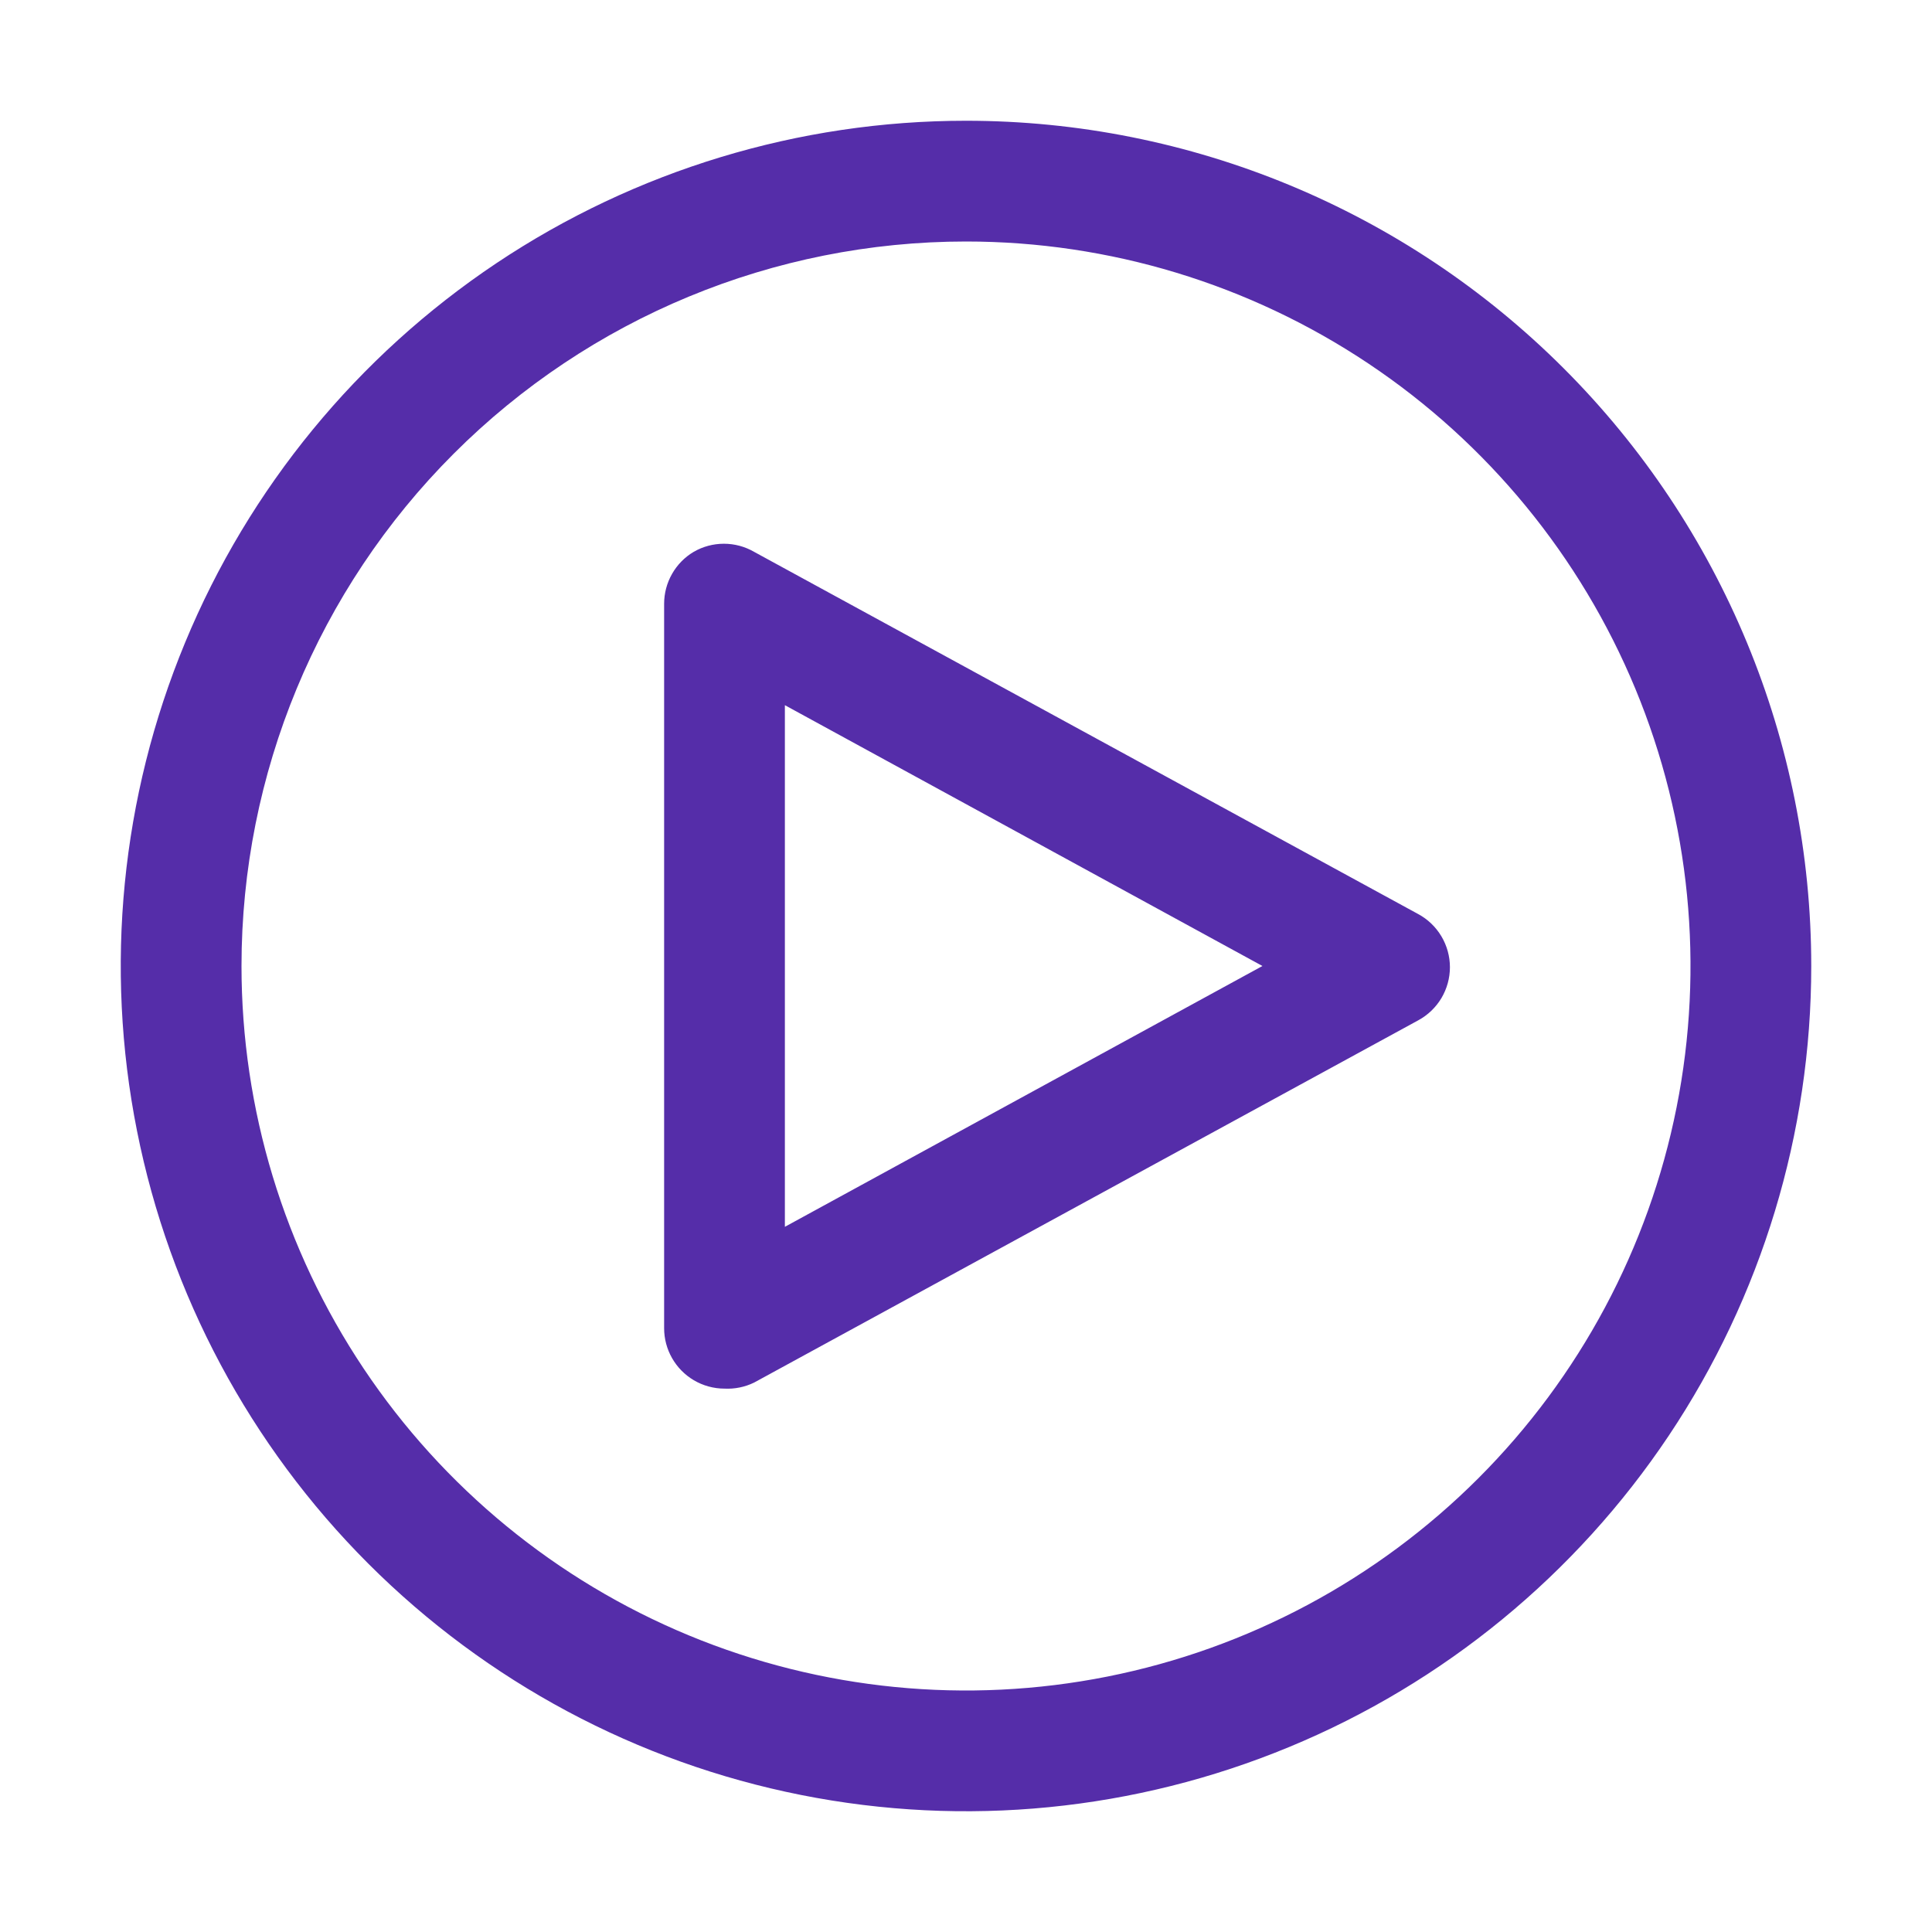
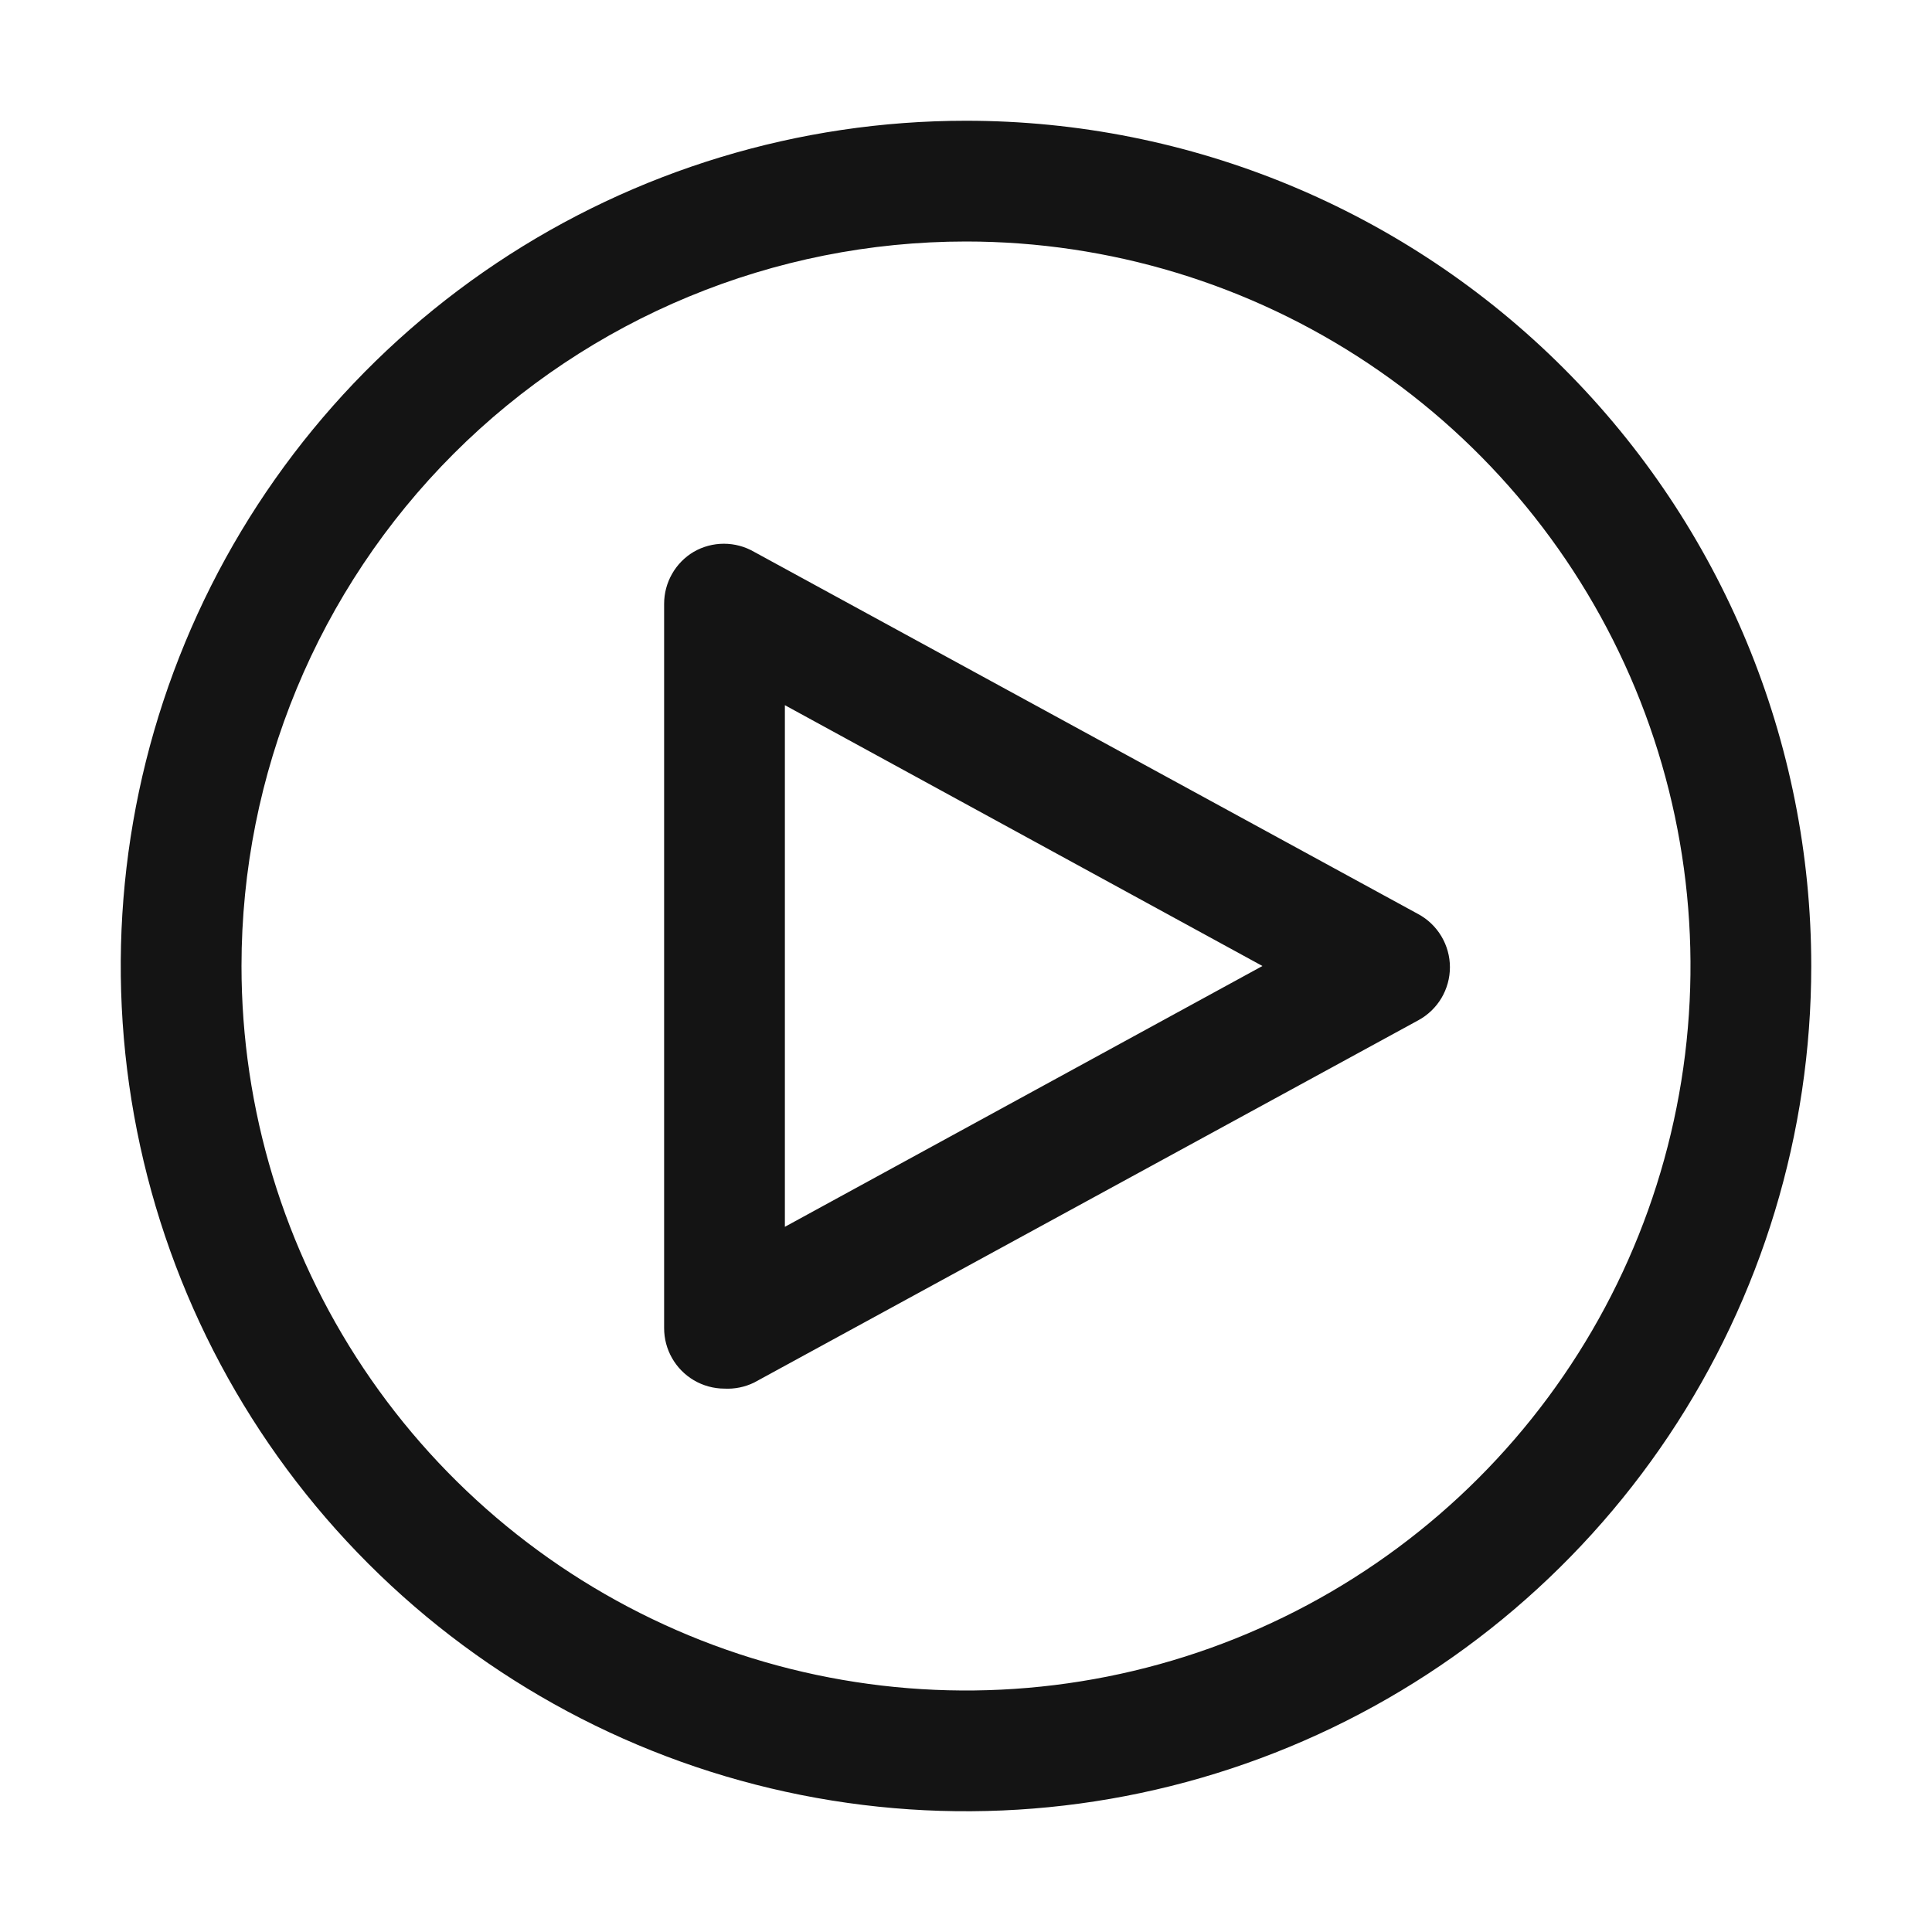
<svg xmlns="http://www.w3.org/2000/svg" width="48" height="48" viewBox="0 0 48 48" fill="none">
-   <path fill-rule="evenodd" clip-rule="evenodd" d="M34 9.034C31.04 7.056 27.56 6 24 6C19.226 6 14.648 7.896 11.272 11.272C7.896 14.648 6 19.226 6 24C6 27.56 7.056 31.04 9.034 34C11.011 36.96 13.823 39.267 17.112 40.63C20.401 41.992 24.02 42.349 27.512 41.654C31.003 40.96 34.211 39.245 36.728 36.728C39.245 34.211 40.96 31.003 41.654 27.512C42.349 24.02 41.992 20.401 40.63 17.112C39.267 13.823 36.96 11.011 34 9.034ZM12.333 6.539C15.787 4.232 19.847 3 24 3C29.57 3 34.911 5.212 38.849 9.151C42.788 13.089 45 18.43 45 24C45 28.153 43.768 32.214 41.461 35.667C39.153 39.12 35.874 41.812 32.036 43.401C28.199 44.991 23.977 45.407 19.903 44.596C15.829 43.786 12.088 41.786 9.151 38.849C6.214 35.912 4.214 32.17 3.404 28.097C2.593 24.023 3.009 19.801 4.599 15.964C6.188 12.126 8.88 8.847 12.333 6.539ZM17.235 34.29C17.466 34.427 17.731 34.5 18 34.5C18.254 34.513 18.507 34.461 18.735 34.35L35.235 25.35C35.473 25.221 35.672 25.031 35.811 24.799C35.949 24.566 36.023 24.301 36.023 24.03C36.023 23.759 35.949 23.494 35.811 23.262C35.672 23.029 35.473 22.838 35.235 22.71L18.735 13.71C18.507 13.578 18.248 13.509 17.985 13.509C17.722 13.509 17.463 13.578 17.235 13.71C17.011 13.843 16.826 14.031 16.697 14.258C16.568 14.484 16.5 14.74 16.5 15V33C16.5 33.26 16.568 33.516 16.697 33.742C16.826 33.968 17.011 34.157 17.235 34.29ZM31.365 24L19.5 30.48V17.52L31.365 24Z" fill="#552DA9" />
+   <path fill-rule="evenodd" clip-rule="evenodd" d="M34 9.034C31.04 7.056 27.56 6 24 6C19.226 6 14.648 7.896 11.272 11.272C7.896 14.648 6 19.226 6 24C6 27.56 7.056 31.04 9.034 34C11.011 36.96 13.823 39.267 17.112 40.63C20.401 41.992 24.02 42.349 27.512 41.654C31.003 40.96 34.211 39.245 36.728 36.728C39.245 34.211 40.96 31.003 41.654 27.512C42.349 24.02 41.992 20.401 40.63 17.112C39.267 13.823 36.96 11.011 34 9.034ZM12.333 6.539C15.787 4.232 19.847 3 24 3C29.57 3 34.911 5.212 38.849 9.151C42.788 13.089 45 18.43 45 24C45 28.153 43.768 32.214 41.461 35.667C39.153 39.12 35.874 41.812 32.036 43.401C28.199 44.991 23.977 45.407 19.903 44.596C15.829 43.786 12.088 41.786 9.151 38.849C6.214 35.912 4.214 32.17 3.404 28.097C2.593 24.023 3.009 19.801 4.599 15.964C6.188 12.126 8.88 8.847 12.333 6.539ZM17.235 34.29C17.466 34.427 17.731 34.5 18 34.5C18.254 34.513 18.507 34.461 18.735 34.35L35.235 25.35C35.473 25.221 35.672 25.031 35.811 24.799C35.949 24.566 36.023 24.301 36.023 24.03C36.023 23.759 35.949 23.494 35.811 23.262C35.672 23.029 35.473 22.838 35.235 22.71L18.735 13.71C18.507 13.578 18.248 13.509 17.985 13.509C17.722 13.509 17.463 13.578 17.235 13.71C17.011 13.843 16.826 14.031 16.697 14.258C16.568 14.484 16.5 14.74 16.5 15V33C16.5 33.26 16.568 33.516 16.697 33.742C16.826 33.968 17.011 34.157 17.235 34.29ZM31.365 24L19.5 30.48V17.52L31.365 24Z" fill="#141414" />
</svg>
